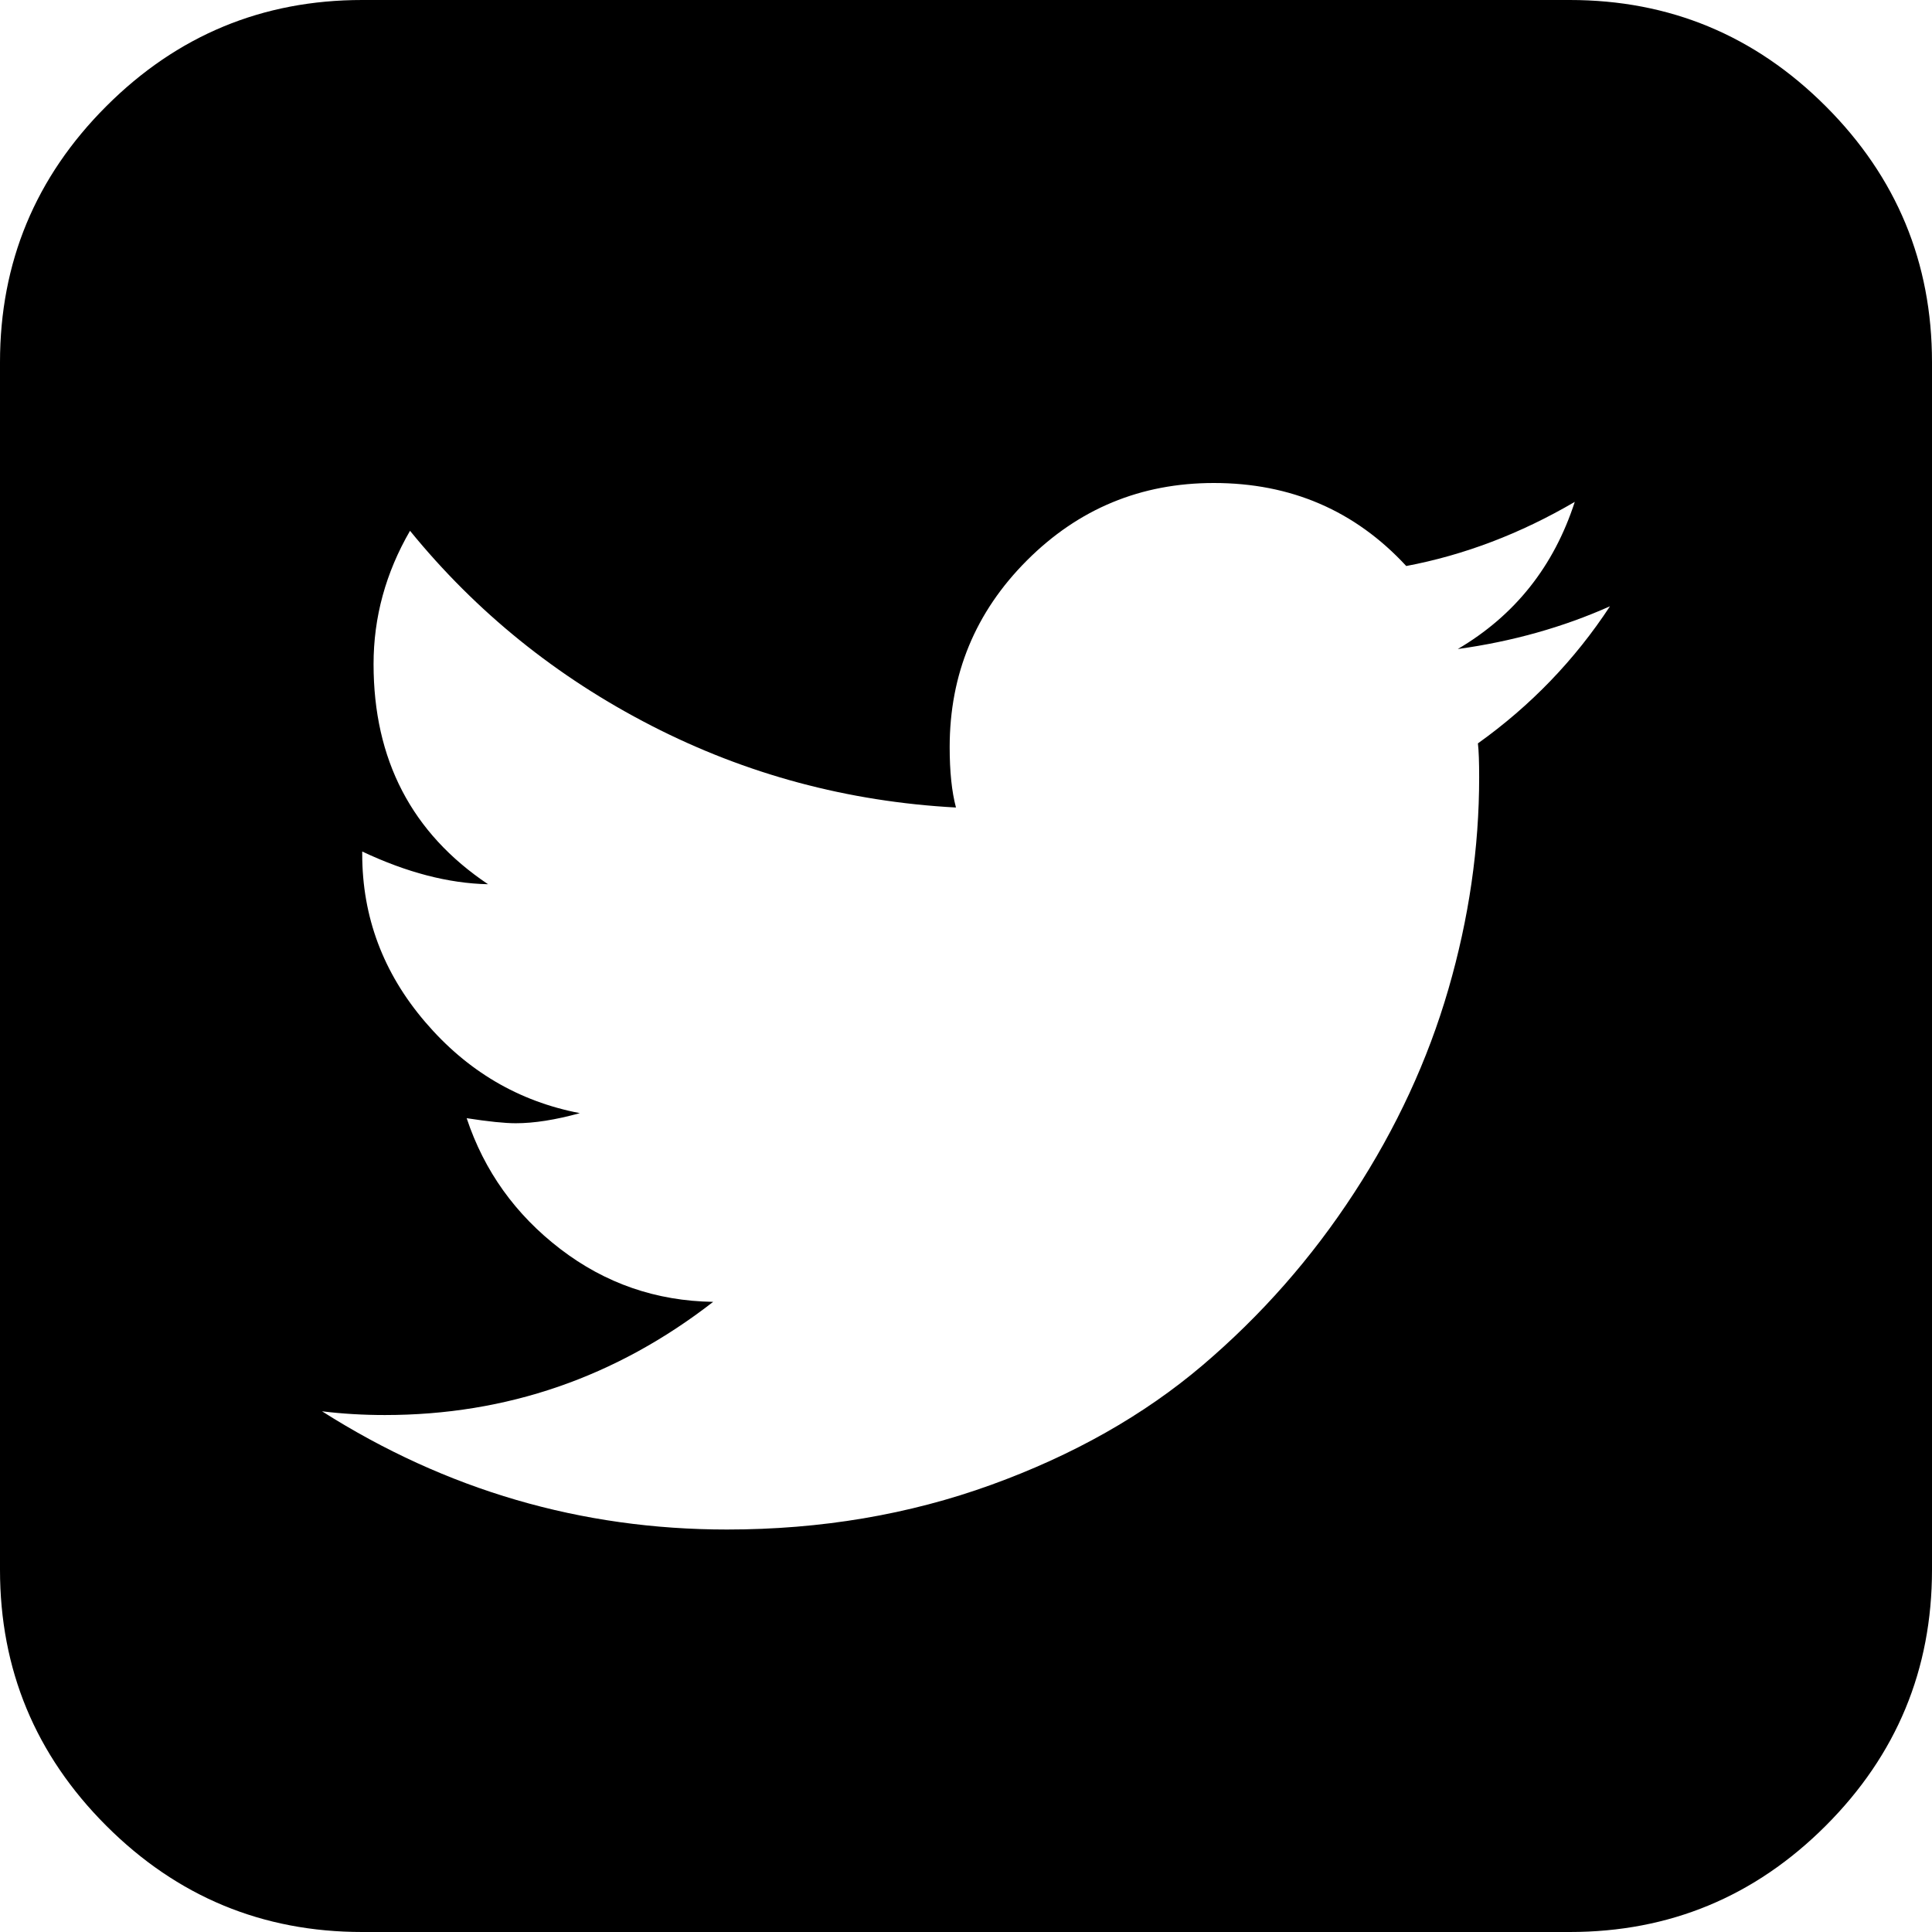
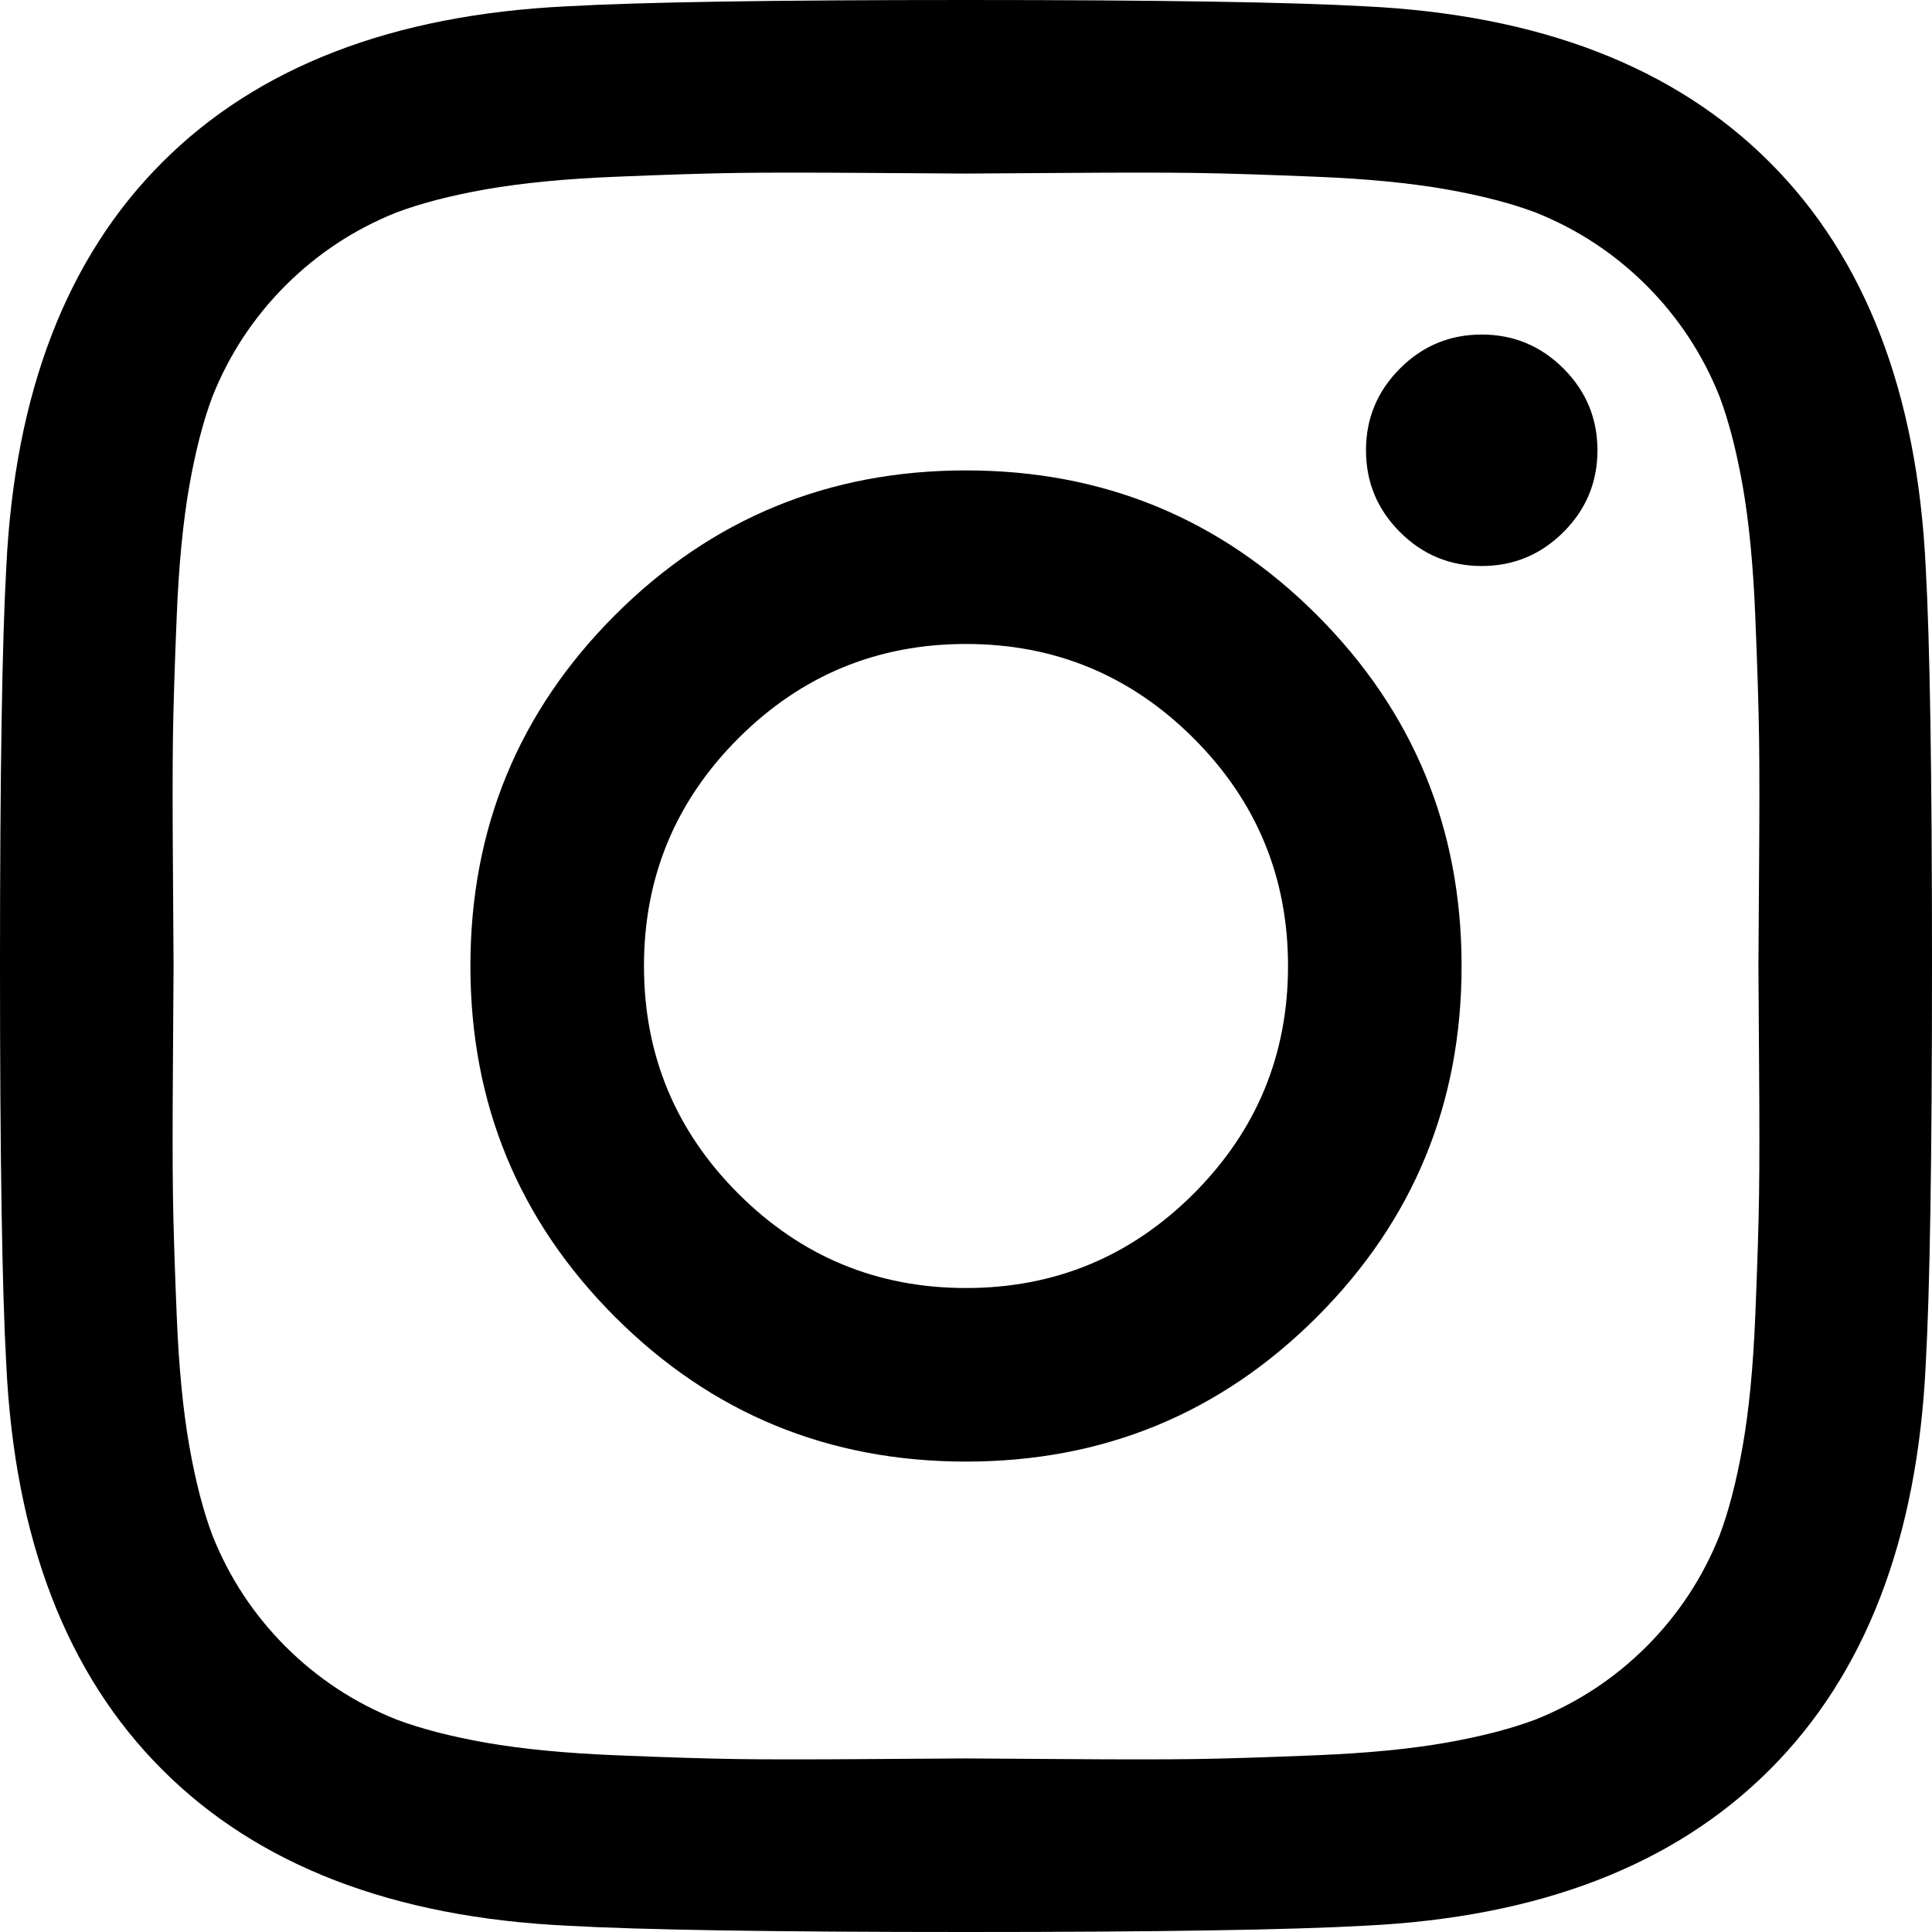
<svg xmlns="http://www.w3.org/2000/svg" version="1.1" width="31px" height="31px">
-   <g transform="matrix(1 0 0 1 -872 -3981 )">
-     <path d="M 23.714 11.928  C 24.562 11.322  25.268 10.589  25.833 9.728  C 25.08 10.064  24.266 10.293  23.391 10.414  C 24.306 9.876  24.932 9.089  25.268 8.053  C 24.394 8.564  23.492 8.907  22.564 9.082  C 21.743 8.194  20.714 7.75  19.476 7.75  C 18.305 7.75  17.306 8.164  16.479 8.991  C 15.651 9.819  15.238 10.818  15.238 11.988  C 15.238 12.378  15.271 12.701  15.339 12.957  C 13.603 12.863  11.975 12.426  10.454 11.645  C 8.934 10.865  7.642 9.822  6.579 8.517  C 6.189 9.19  5.994 9.903  5.994 10.656  C 5.994 12.19  6.606 13.367  7.831 14.188  C 7.198 14.175  6.526 14  5.812 13.663  L 5.812 13.704  C 5.812 14.713  6.149 15.611  6.822 16.398  C 7.494 17.185  8.322 17.673  9.304 17.861  C 8.914 17.969  8.571 18.023  8.275 18.023  C 8.1 18.023  7.837 17.996  7.488 17.942  C 7.77 18.79  8.271 19.489  8.991 20.041  C 9.711 20.593  10.528 20.875  11.443 20.889  C 9.883 22.1  8.127 22.705  6.176 22.705  C 5.826 22.705  5.49 22.685  5.167 22.645  C 7.158 23.909  9.324 24.542  11.665 24.542  C 13.172 24.542  14.585 24.303  15.904 23.825  C 17.222 23.348  18.352 22.708  19.294 21.908  C 20.236 21.107  21.047 20.186  21.726 19.143  C 22.406 18.1  22.91 17.01  23.24 15.873  C 23.57 14.736  23.734 13.603  23.734 12.473  C 23.734 12.23  23.728 12.049  23.714 11.928  Z M 29.295 1.705  C 30.432 2.842  31 4.211  31 5.812  L 31 25.188  C 31 26.789  30.432 28.158  29.295 29.295  C 28.158 30.432  26.789 31  25.188 31  L 5.812 31  C 4.211 31  2.842 30.432  1.705 29.295  C 0.568 28.158  0 26.789  0 25.188  L 0 5.812  C 0 4.211  0.568 2.842  1.705 1.705  C 2.842 0.568  4.211 0  5.812 0  L 25.188 0  C 26.789 0  28.158 0.568  29.295 1.705  Z " fill-rule="nonzero" fill="#000000" stroke="none" transform="matrix(1 0 0 1 872 3981 )" />
+   <g transform="matrix(1 0 0 1 -950 -60 )">
+     <path d="M 19.153 19.153  C 20.162 18.144  20.667 16.926  20.667 15.5  C 20.667 14.074  20.162 12.856  19.153 11.847  C 18.144 10.838  16.926 10.333  15.5 10.333  C 14.074 10.333  12.856 10.838  11.847 11.847  C 10.838 12.856  10.333 14.074  10.333 15.5  C 10.333 16.926  10.838 18.144  11.847 19.153  C 12.856 20.162  14.074 20.667  15.5 20.667  C 16.926 20.667  18.144 20.162  19.153 19.153  Z M 21.131 9.869  C 22.678 11.416  23.452 13.293  23.452 15.5  C 23.452 17.707  22.678 19.584  21.131 21.131  C 19.584 22.678  17.707 23.452  15.5 23.452  C 13.293 23.452  11.416 22.678  9.869 21.131  C 8.322 19.584  7.548 17.707  7.548 15.5  C 7.548 13.293  8.322 11.416  9.869 9.869  C 11.416 8.322  13.293 7.548  15.5 7.548  C 17.707 7.548  19.584 8.322  21.131 9.869  Z M 25.087 5.913  C 25.45 6.277  25.632 6.714  25.632 7.225  C 25.632 7.737  25.45 8.174  25.087 8.537  C 24.723 8.9  24.286 9.082  23.775 9.082  C 23.263 9.082  22.826 8.9  22.463 8.537  C 22.1 8.174  21.918 7.737  21.918 7.225  C 21.918 6.714  22.1 6.277  22.463 5.913  C 22.826 5.55  23.263 5.368  23.775 5.368  C 24.286 5.368  24.723 5.55  25.087 5.913  Z M 17.044 2.775  C 16.109 2.782  15.594 2.785  15.5 2.785  C 15.406 2.785  14.891 2.782  13.956 2.775  C 13.021 2.768  12.311 2.768  11.827 2.775  C 11.342 2.782  10.693 2.802  9.879 2.836  C 9.065 2.869  8.372 2.937  7.8 3.037  C 7.229 3.138  6.748 3.263  6.357 3.411  C 5.685 3.68  5.093 4.07  4.581 4.581  C 4.07 5.093  3.68 5.685  3.411 6.357  C 3.263 6.748  3.138 7.229  3.037 7.8  C 2.937 8.372  2.869 9.065  2.836 9.879  C 2.802 10.693  2.782 11.342  2.775 11.827  C 2.768 12.311  2.768 13.021  2.775 13.956  C 2.782 14.891  2.785 15.406  2.785 15.5  C 2.785 15.594  2.782 16.109  2.775 17.044  C 2.768 17.979  2.768 18.689  2.775 19.173  C 2.782 19.658  2.802 20.307  2.836 21.121  C 2.869 21.935  2.937 22.628  3.037 23.2  C 3.138 23.771  3.263 24.252  3.411 24.643  C 3.68 25.315  4.07 25.907  4.581 26.419  C 5.093 26.93  5.685 27.32  6.357 27.589  C 6.748 27.737  7.229 27.862  7.8 27.963  C 8.372 28.063  9.065 28.131  9.879 28.164  C 10.693 28.198  11.342 28.218  11.827 28.225  C 12.311 28.232  13.021 28.232  13.956 28.225  C 14.891 28.218  15.406 28.215  15.5 28.215  C 15.594 28.215  16.109 28.218  17.044 28.225  C 17.979 28.232  18.689 28.232  19.173 28.225  C 19.658 28.218  20.307 28.198  21.121 28.164  C 21.935 28.131  22.628 28.063  23.2 27.963  C 23.771 27.862  24.252 27.737  24.643 27.589  C 25.315 27.32  25.907 26.93  26.419 26.419  C 26.93 25.907  27.32 25.315  27.589 24.643  C 27.737 24.252  27.862 23.771  27.963 23.2  C 28.063 22.628  28.131 21.935  28.164 21.121  C 28.198 20.307  28.218 19.658  28.225 19.173  C 28.232 18.689  28.232 17.979  28.225 17.044  C 28.218 16.109  28.215 15.594  28.215 15.5  C 28.215 15.406  28.218 14.891  28.225 13.956  C 28.232 13.021  28.232 12.311  28.225 11.827  C 28.218 11.342  28.198 10.693  28.164 9.879  C 28.131 9.065  28.063 8.372  27.963 7.8  C 27.862 7.229  27.737 6.748  27.589 6.357  C 27.32 5.685  26.93 5.093  26.419 4.581  C 25.907 4.07  25.315 3.68  24.643 3.411  C 24.252 3.263  23.771 3.138  23.2 3.037  C 22.628 2.937  21.935 2.869  21.121 2.836  C 20.307 2.802  19.658 2.782  19.173 2.775  C 18.689 2.768  17.979 2.768  17.044 2.775  Z M 30.899 9.102  C 30.966 10.286  31 12.419  31 15.5  C 31 18.581  30.966 20.714  30.899 21.898  C 30.765 24.696  29.93 26.863  28.396 28.396  C 26.863 29.93  24.696 30.765  21.898 30.899  C 20.714 30.966  18.581 31  15.5 31  C 12.419 31  10.286 30.966  9.102 30.899  C 6.304 30.765  4.137 29.93  2.604 28.396  C 1.07 26.863  0.235 24.696  0.101 21.898  C 0.034 20.714  0 18.581  0 15.5  C 0 12.419  0.034 10.286  0.101 9.102  C 0.235 6.304  1.07 4.137  2.604 2.604  C 4.137 1.07  6.304 0.235  9.102 0.101  C 10.286 0.034  12.419 0  15.5 0  C 18.581 0  20.714 0.034  21.898 0.101  C 24.696 0.235  26.863 1.07  28.396 2.604  C 29.93 4.137  30.765 6.304  30.899 9.102  Z " fill-rule="nonzero" fill="#000000" stroke="none" transform="matrix(1 0 0 1 950 60 )" />
  </g>
</svg>
